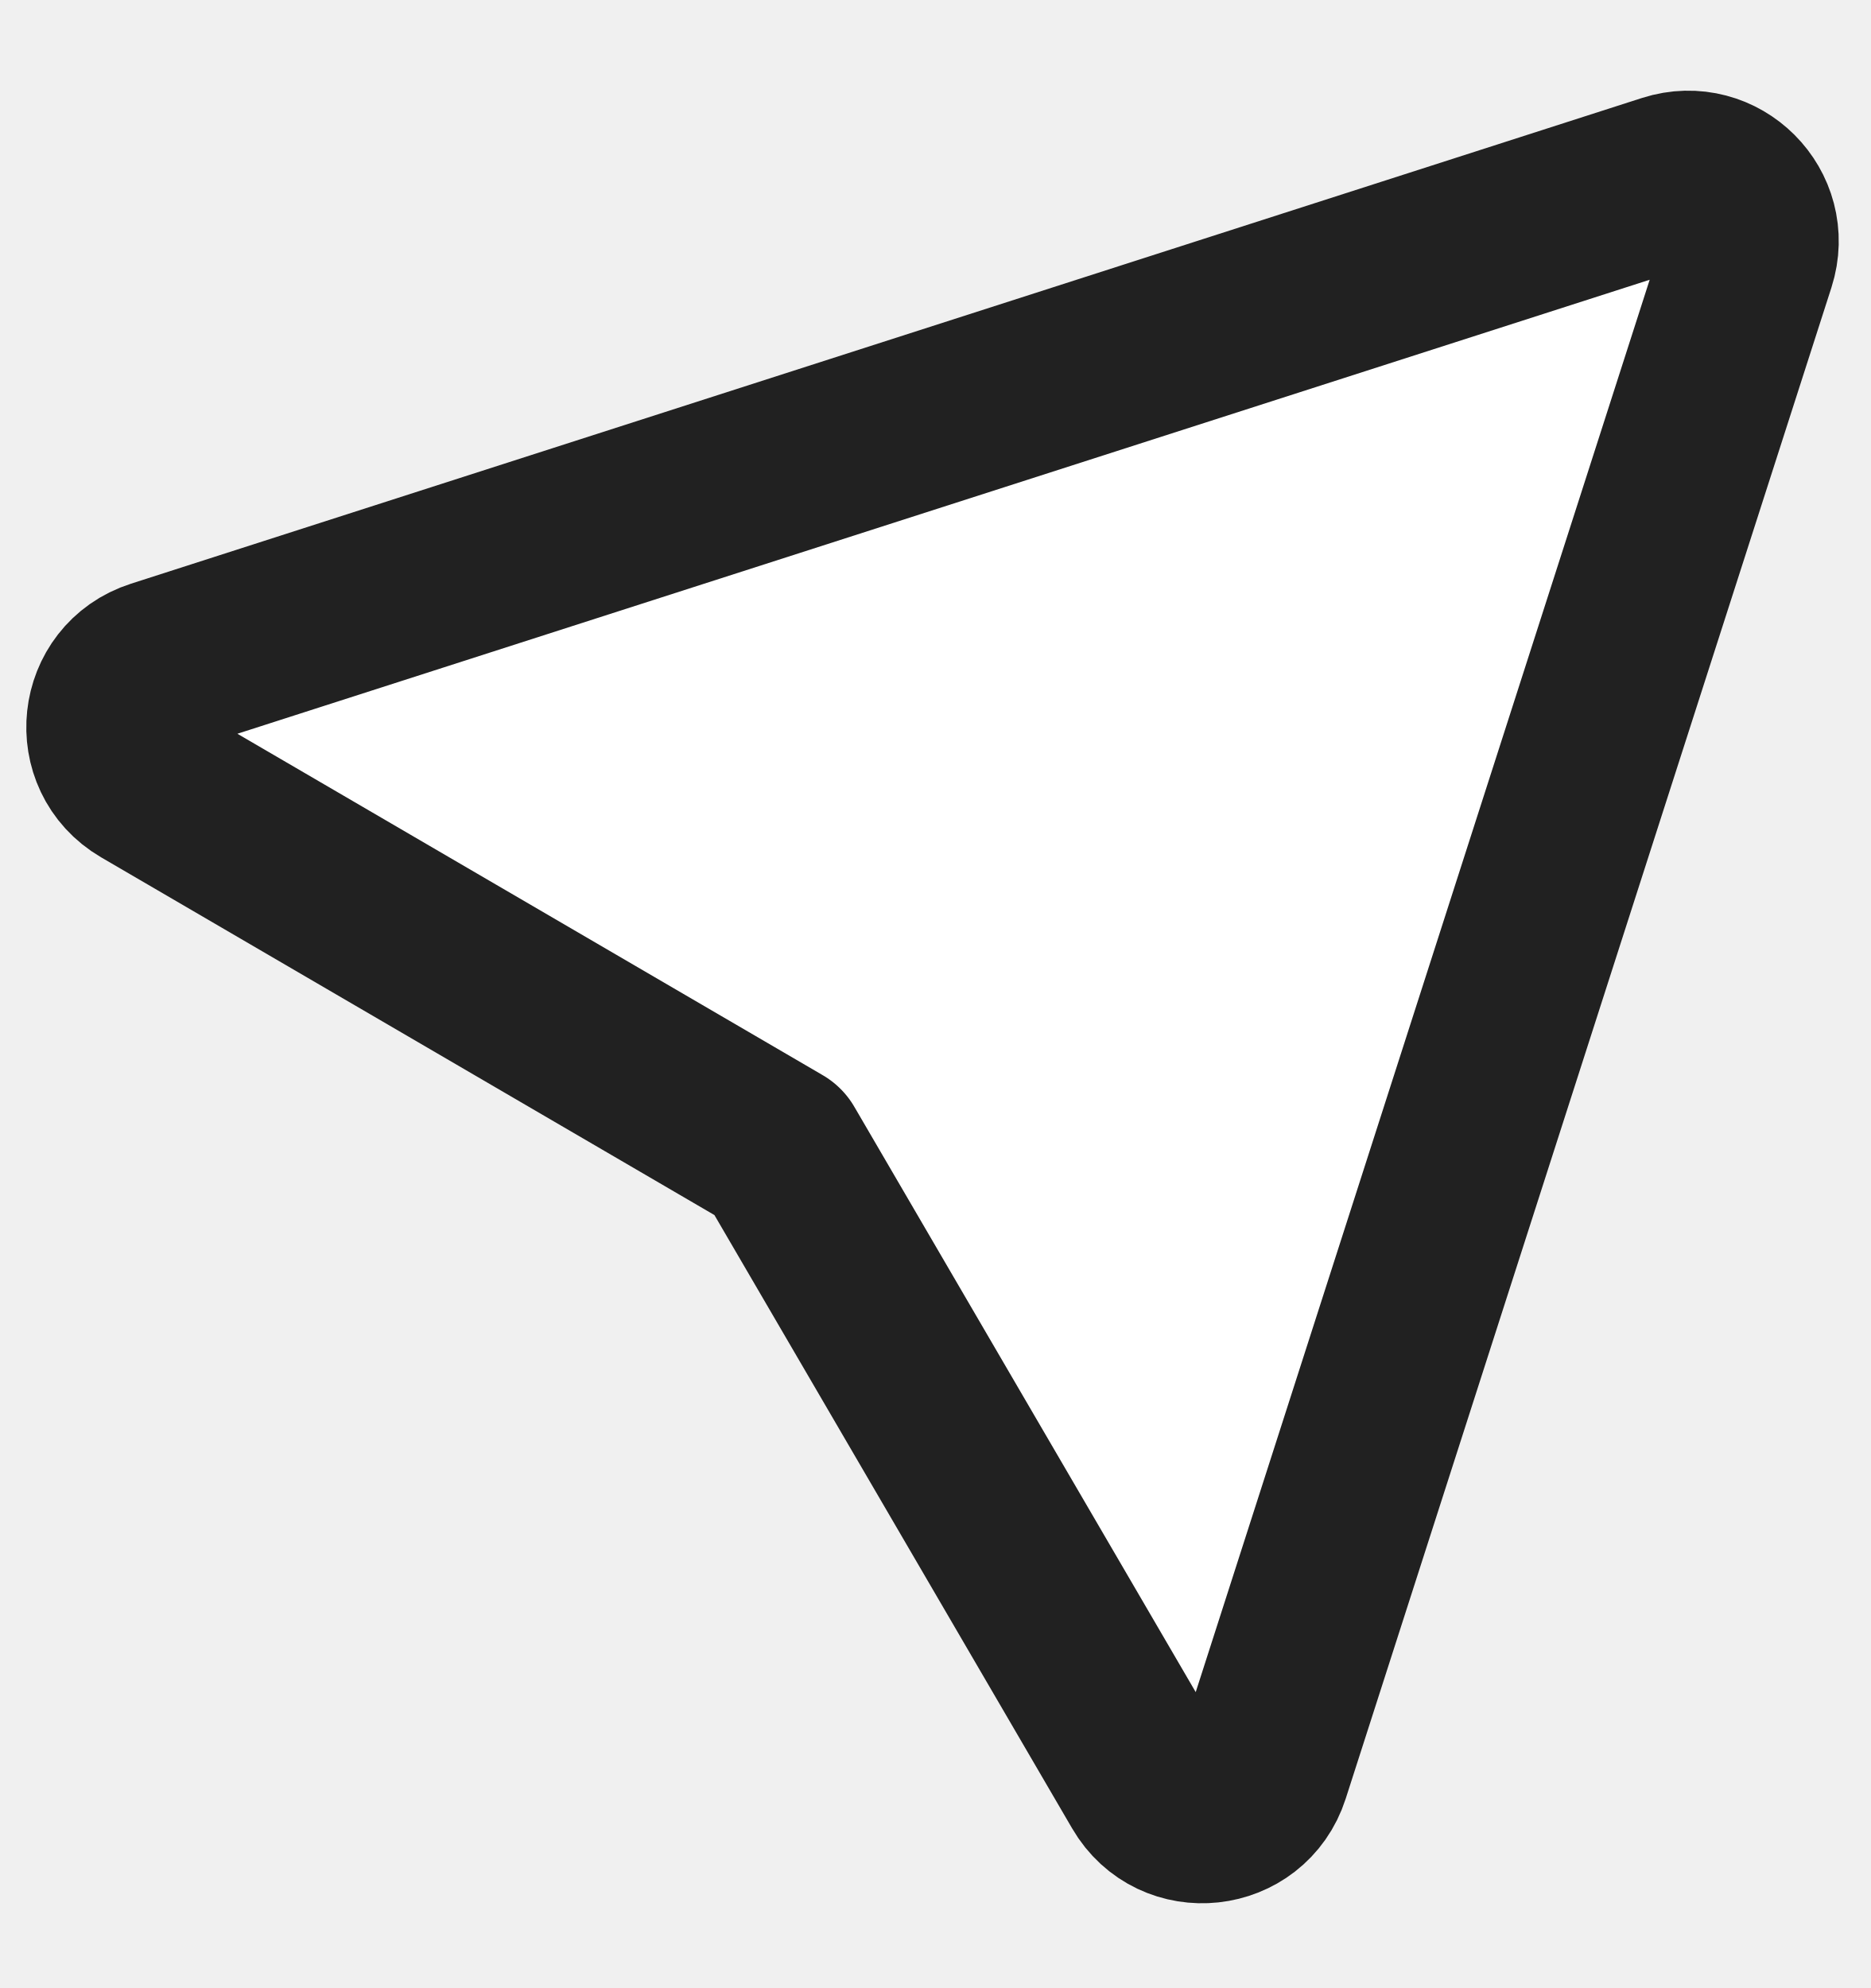
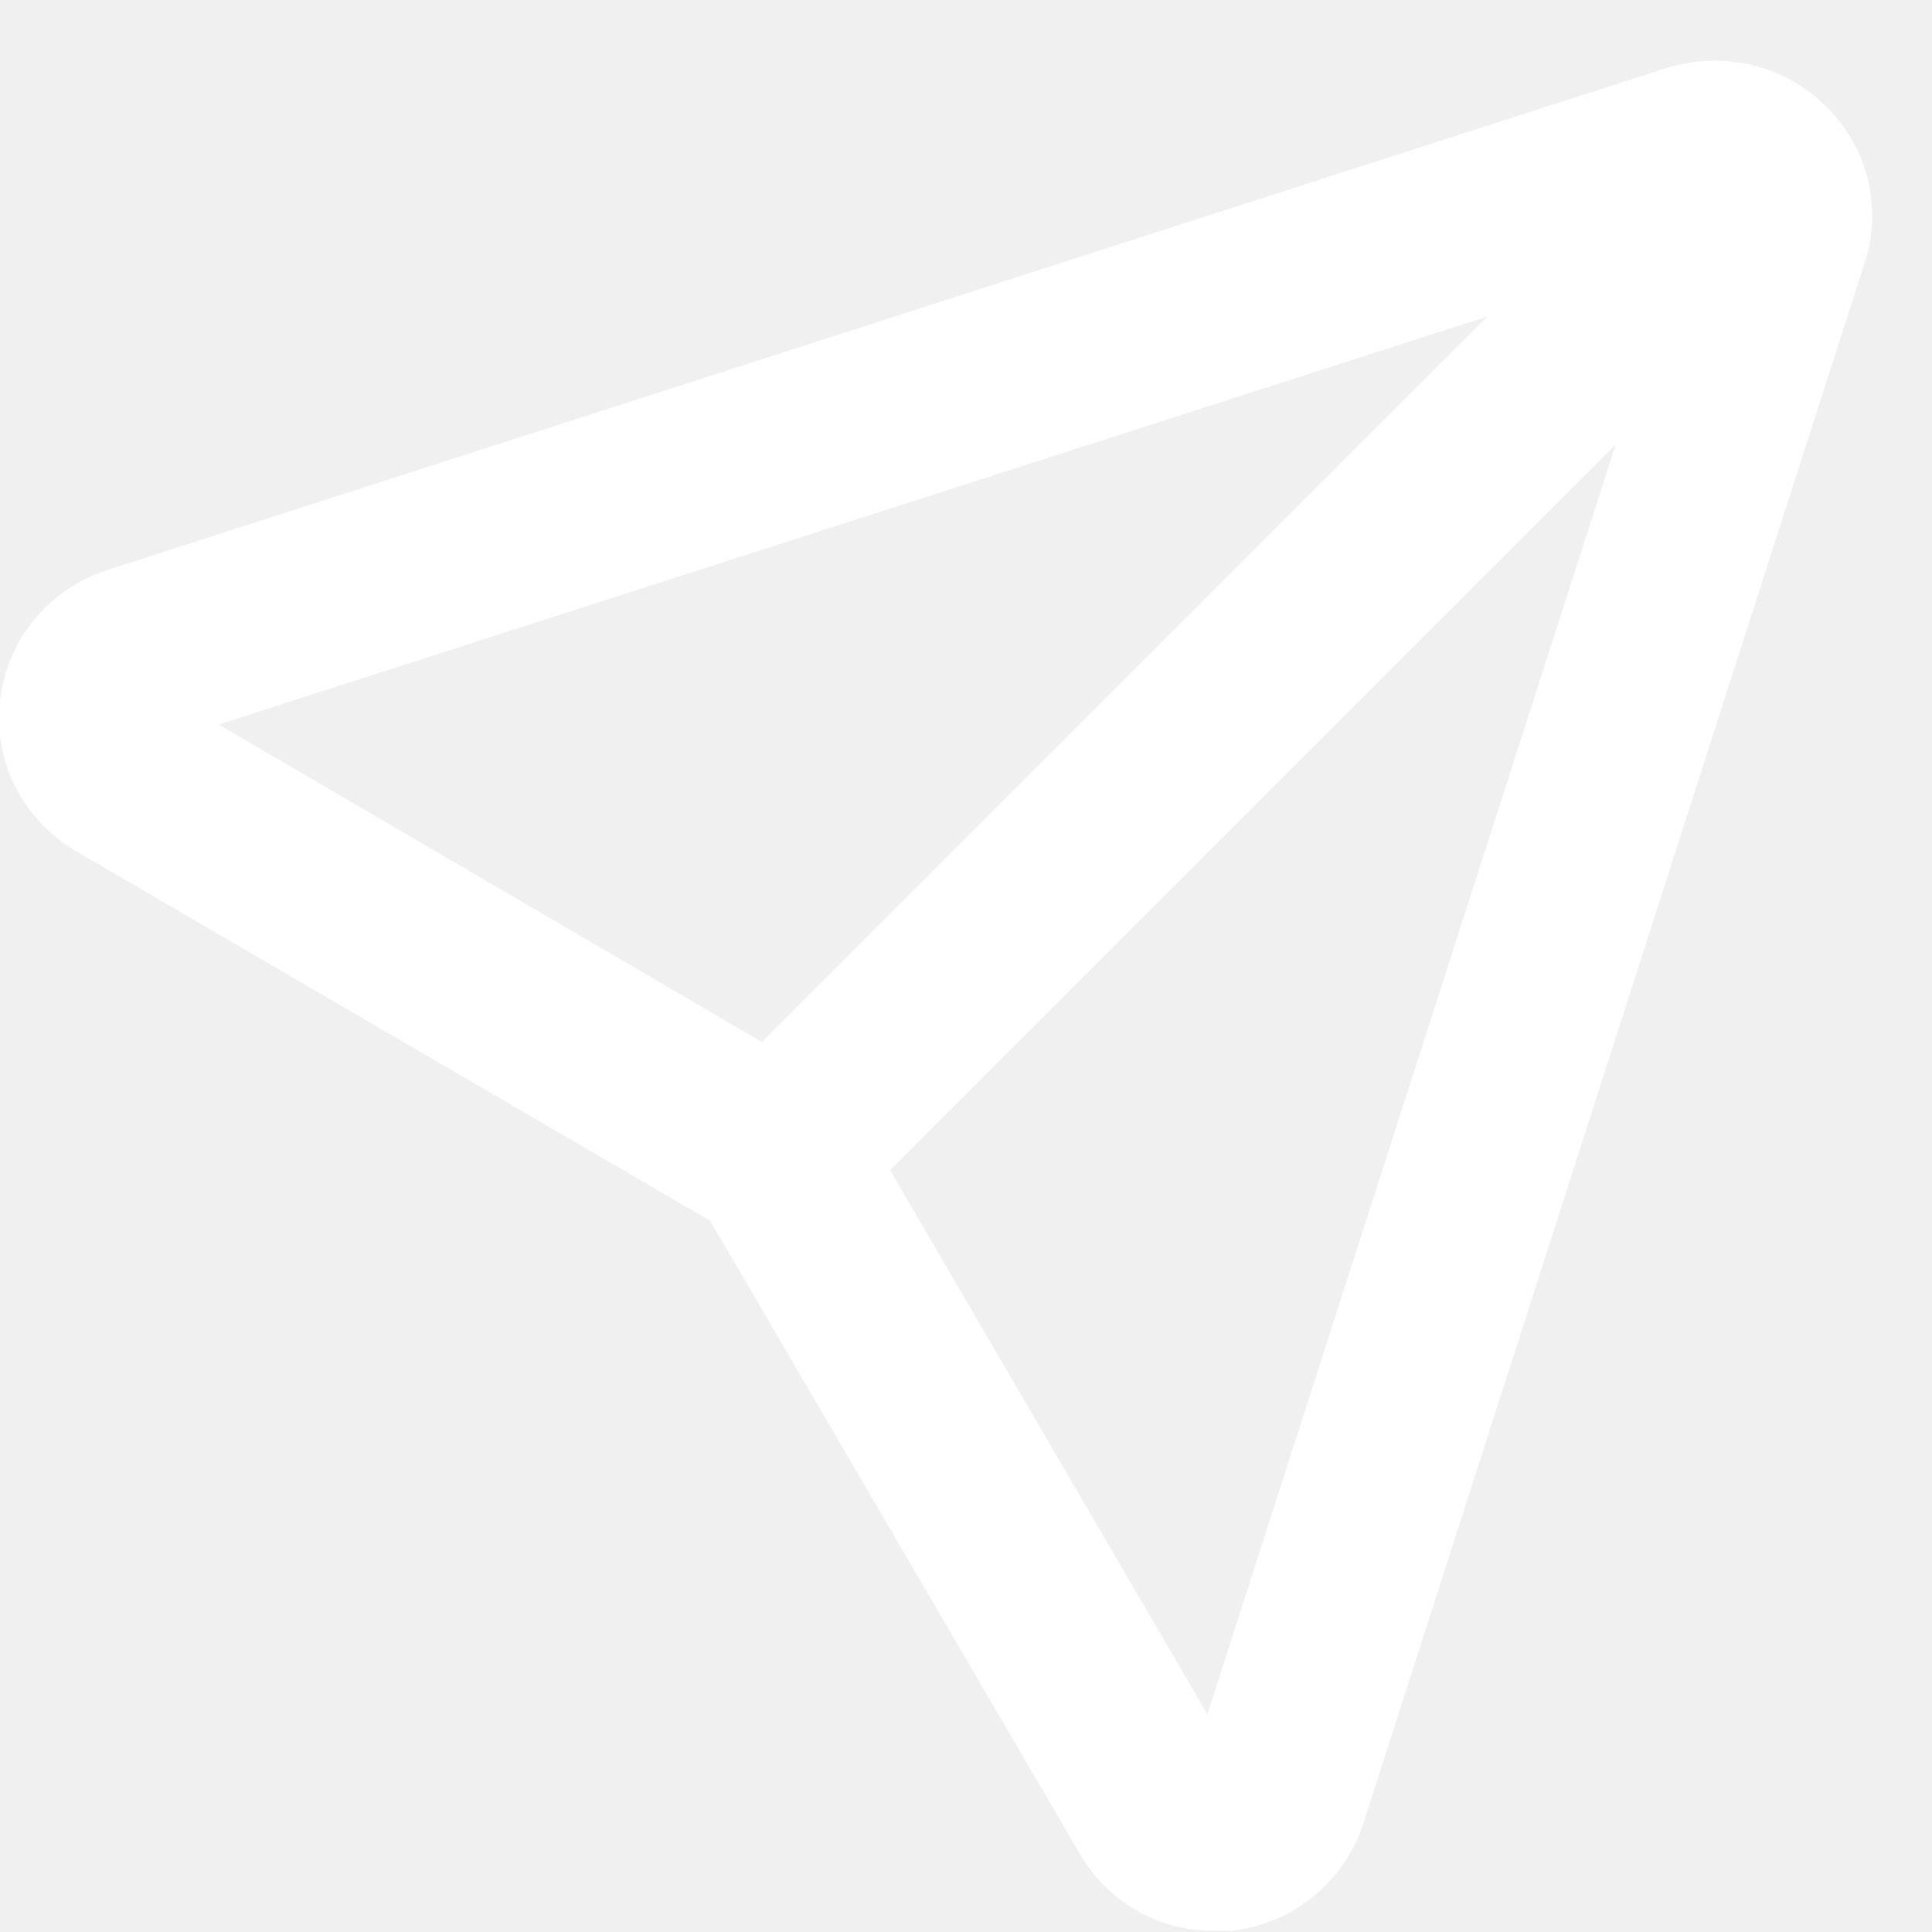
- <svg xmlns="http://www.w3.org/2000/svg" width="16" height="17" viewBox="0 0 16 17" fill="none">
-   <path d="M14.948 2.229L10.794 15.152C10.652 15.595 10.051 15.661 9.817 15.258L6.658 9.842L1.242 6.683C0.84 6.448 0.905 5.848 1.348 5.706L14.271 1.552C14.688 1.418 15.082 1.812 14.948 2.229Z" fill="white" stroke="#212121" stroke-width="1.5" stroke-linecap="round" stroke-linejoin="round" />
+ <svg xmlns="http://www.w3.org/2000/svg" width="16" height="16" viewBox="0 0 16 16" fill="none">
+   <path d="M15.121 0.88C14.781 0.54 14.281 0.42 13.811 0.56L0.891 4.72C0.401 4.88 0.061 5.29 0.001 5.8C-0.059 6.31 0.191 6.79 0.631 7.05L5.881 10.11L8.941 15.35C9.171 15.75 9.591 15.99 10.051 15.99C10.101 15.99 10.151 15.99 10.201 15.99C10.711 15.93 11.131 15.59 11.291 15.1L15.441 2.18C15.591 1.72 15.471 1.22 15.121 0.88ZM12.321 2.62L6.311 8.63L1.811 6L12.321 2.62ZM10.001 14.2L7.371 9.69L13.381 3.68L10.001 14.19V14.2Z" fill="white" />
</svg>
